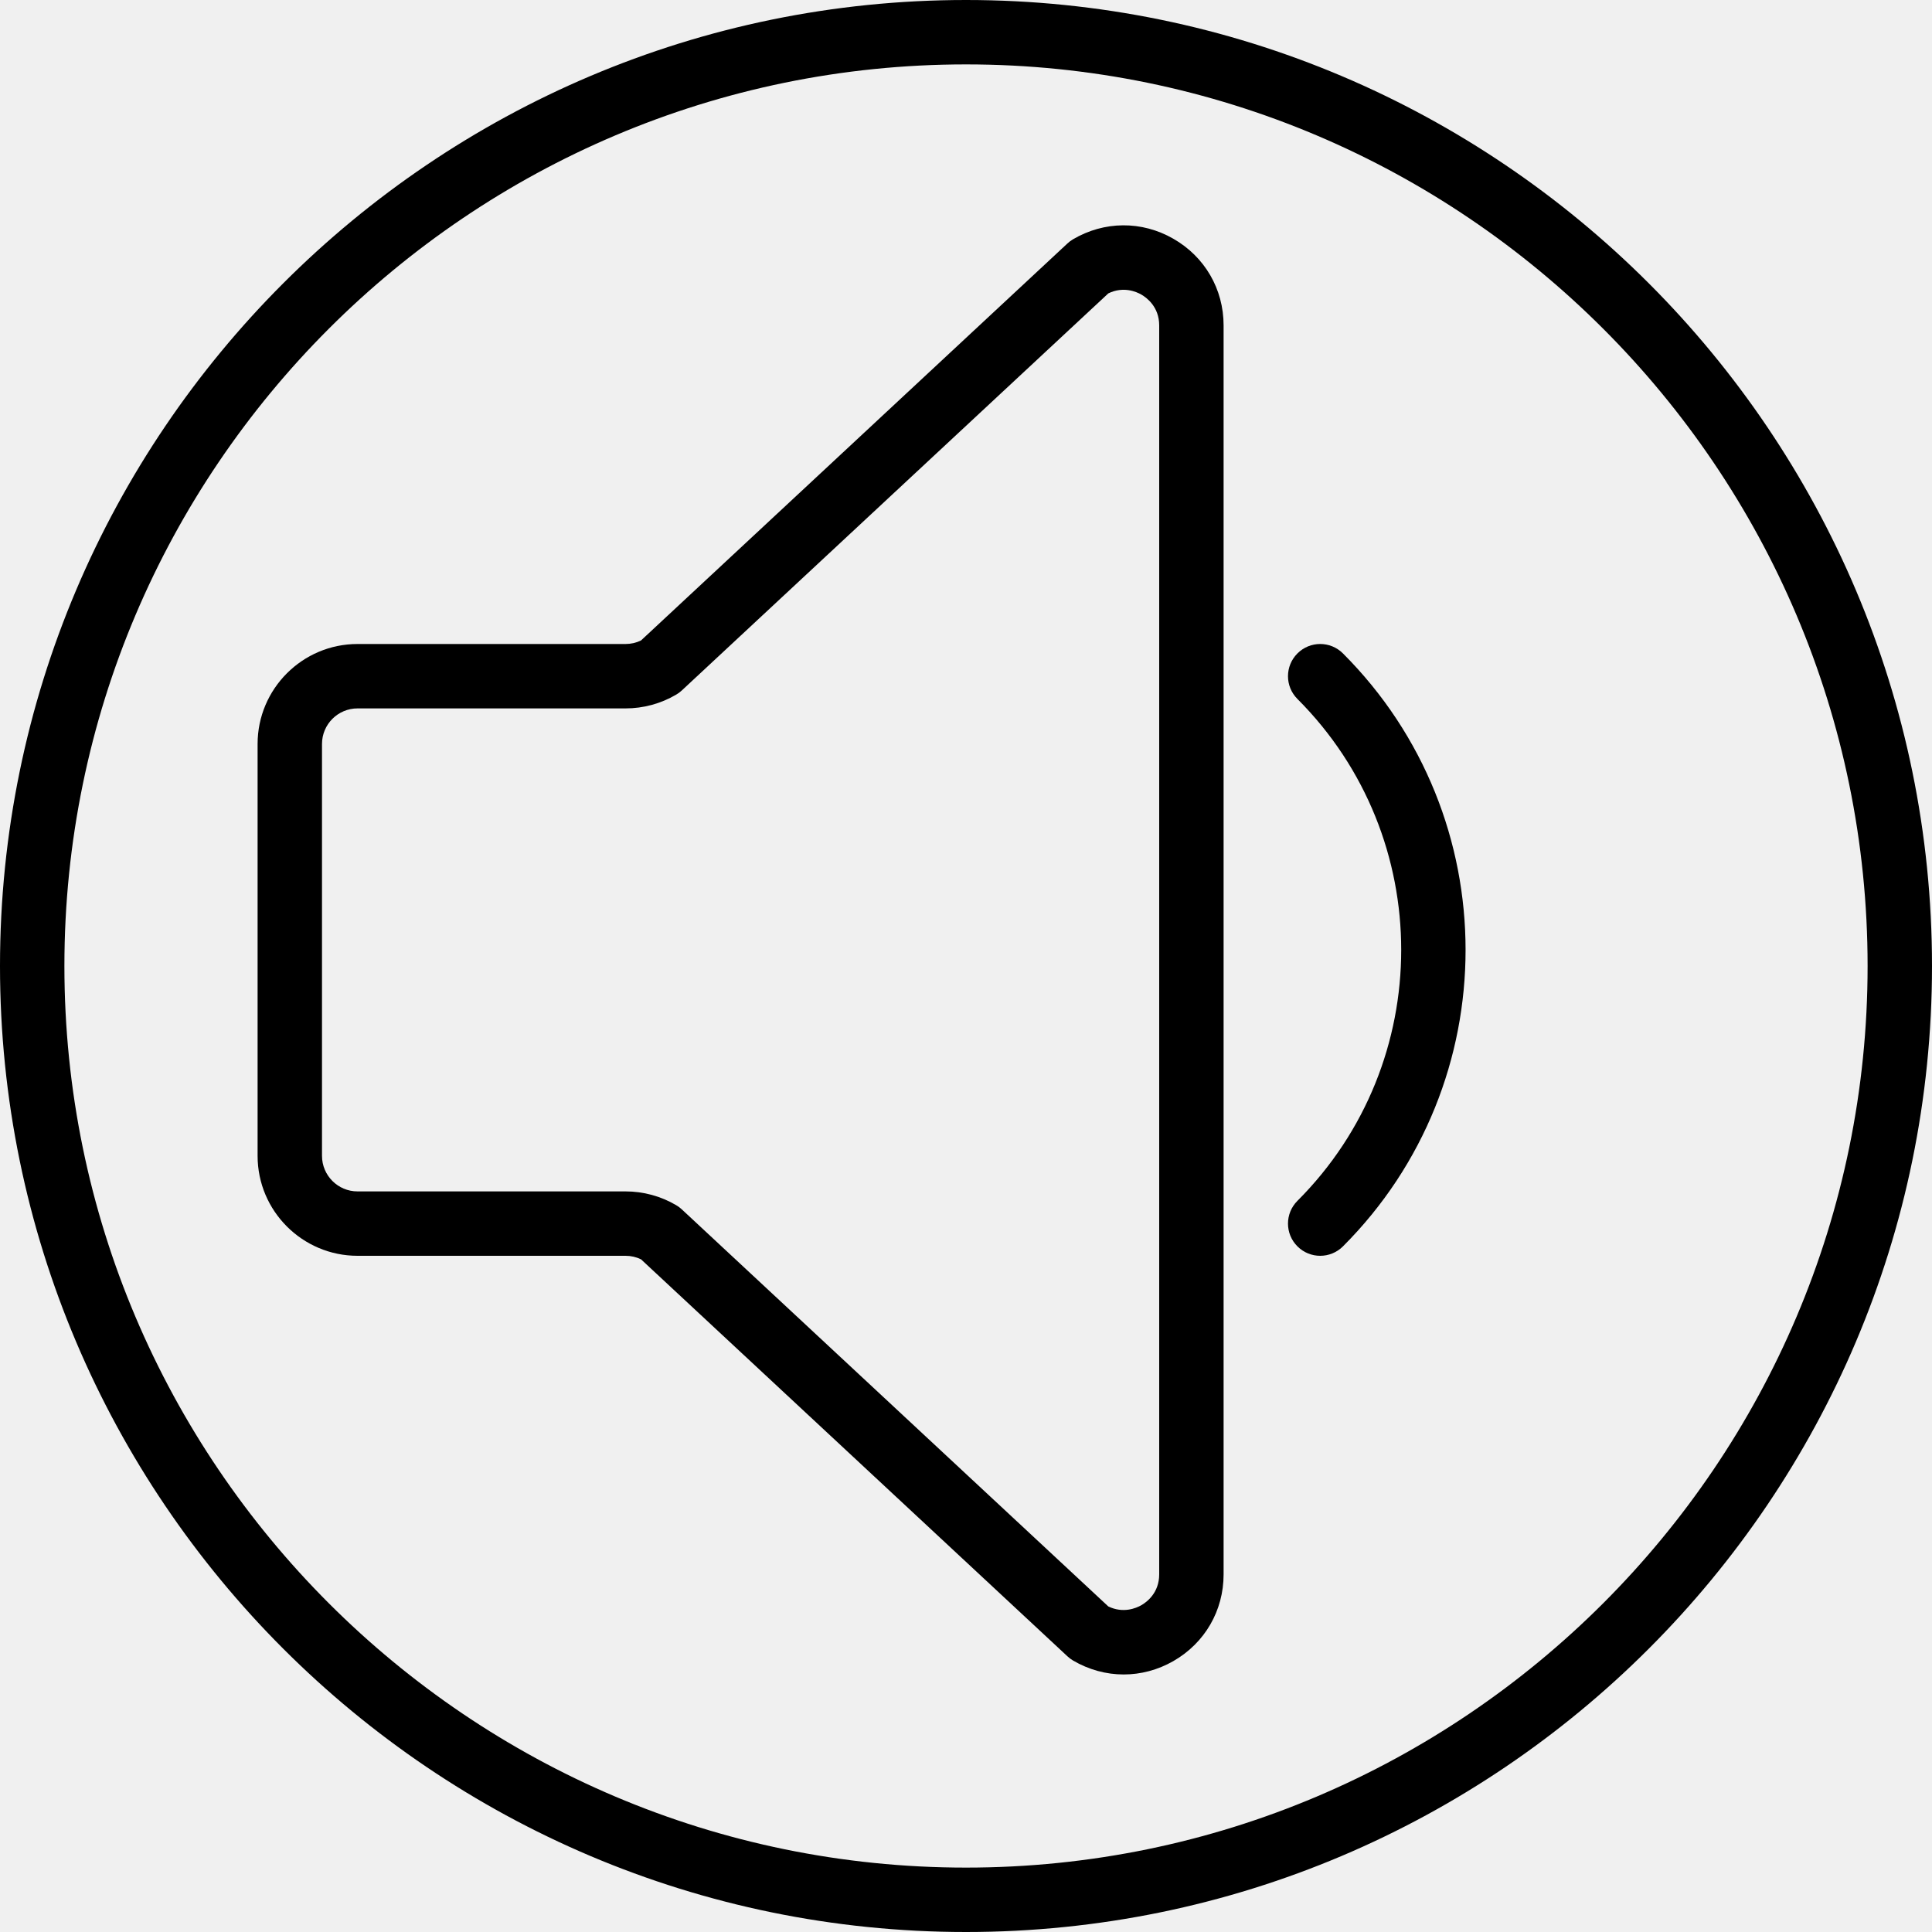
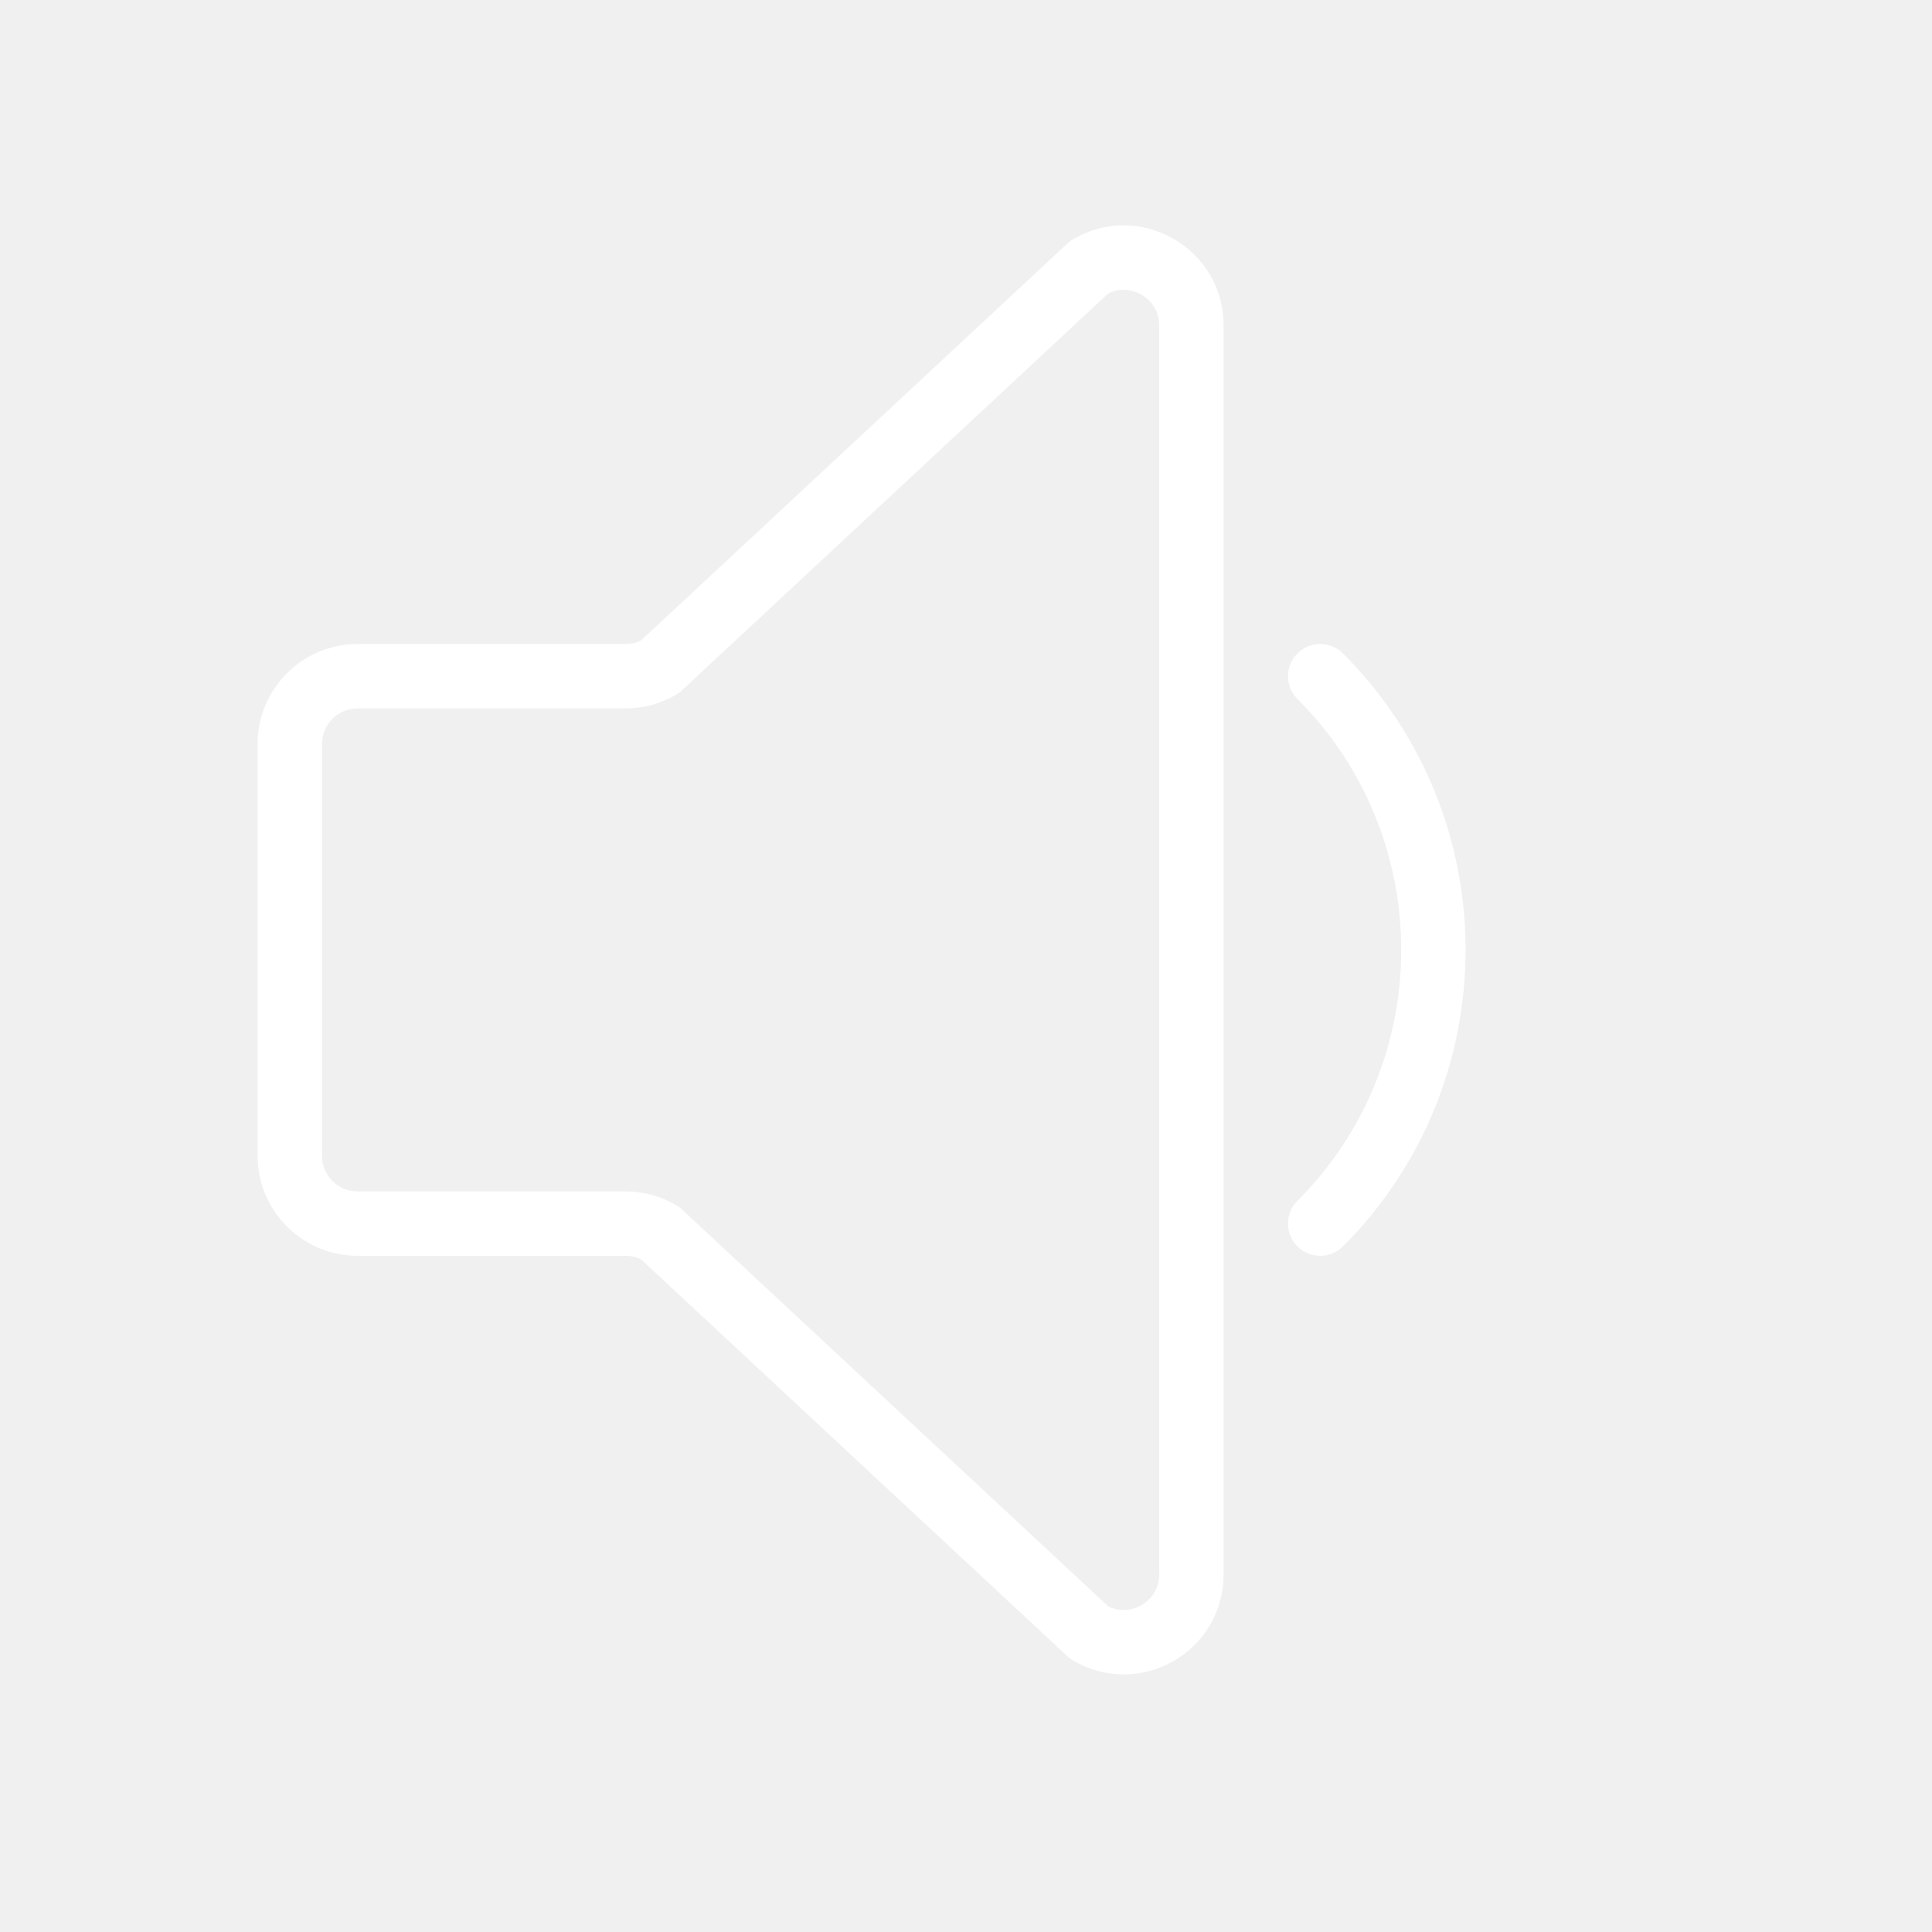
- <svg xmlns="http://www.w3.org/2000/svg" version="1.1" id="Capa_1" x="0px" y="0px" viewBox="0 0 60 60" style="enable-background:new 0 0 60 60;" xml:space="preserve">
-   <g>
-     <path d="M36.437,7.413c-0.978-0.561-2.142-0.553-3.115,0.019c-0.063,0.037-0.121,0.081-0.174,0.131L19.906,19.891   C19.756,19.963,19.593,20,19.427,20h-8.324C9.392,20,8,21.393,8,23.104v12.793C8,37.607,9.392,39,11.104,39h8.324   c0.166,0,0.329,0.037,0.479,0.109l13.242,12.328c0.053,0.05,0.112,0.094,0.174,0.131c0.492,0.289,1.033,0.434,1.574,0.434   c0.529,0,1.058-0.138,1.542-0.415C37.416,51.027,38,50.021,38,48.894V10.106C38,8.979,37.416,7.973,36.437,7.413z M36,48.894   c0,0.577-0.389,0.862-0.556,0.958c-0.158,0.09-0.562,0.262-1.025,0.037l-13.244-12.33c-0.054-0.051-0.113-0.095-0.176-0.131   C20.522,37.147,19.979,37,19.427,37h-8.324C10.495,37,10,36.505,10,35.896V23.104C10,22.495,10.495,22,11.104,22h8.324   c0.551,0,1.095-0.147,1.572-0.428c0.063-0.036,0.122-0.08,0.176-0.131l13.244-12.33c0.465-0.226,0.868-0.053,1.025,0.037   C35.611,9.244,36,9.529,36,10.106V48.894z" />
-     <path d="M40.293,20.293c-0.391,0.391-0.391,1.023,0,1.414c4.297,4.297,4.297,11.289,0,15.586c-0.391,0.391-0.391,1.023,0,1.414   C40.488,38.902,40.744,39,41,39s0.512-0.098,0.707-0.293c5.077-5.077,5.077-13.337,0-18.414   C41.316,19.902,40.684,19.902,40.293,20.293z" />
-     <path d="M30,0C13.458,0,0,13.458,0,30s13.458,30,30,30s30-13.458,30-30S46.542,0,30,0z M30,58C14.561,58,2,45.439,2,30   S14.561,2,30,2s28,12.561,28,28S45.439,58,30,58z" />
+ <svg xmlns="http://www.w3.org/2000/svg" width="60" height="60">
+   <g class="layer">
+     <g id="svg_1">
+       <path d="m36.437,7.413c-0.978,-0.561 -2.142,-0.553 -3.115,0.019c-0.063,0.037 -0.121,0.081 -0.174,0.131l-13.242,12.328c-0.15,0.072 -0.313,0.109 -0.479,0.109l-8.324,0c-1.711,0 -3.103,1.393 -3.103,3.104l0,12.793c0,1.71 1.392,3.103 3.104,3.103l8.324,0c0.166,0 0.329,0.037 0.479,0.109l13.242,12.328c0.053,0.05 0.112,0.094 0.174,0.131c0.492,0.289 1.033,0.434 1.574,0.434c0.529,0 1.058,-0.138 1.542,-0.415c0.977,-0.56 1.561,-1.566 1.561,-2.693l0,-38.788c0,-1.127 -0.584,-2.133 -1.563,-2.693zm-0.437,41.481c0,0.577 -0.389,0.862 -0.556,0.958c-0.158,0.09 -0.562,0.262 -1.025,0.037l-13.244,-12.33c-0.054,-0.051 -0.113,-0.095 -0.176,-0.131c-0.477,-0.281 -1.02,-0.428 -1.572,-0.428l-8.324,0c-0.608,0 -1.103,-0.495 -1.103,-1.104l0,-12.792c0,-0.609 0.495,-1.104 1.104,-1.104l8.324,0c0.551,0 1.095,-0.147 1.572,-0.428c0.063,-0.036 0.122,-0.08 0.176,-0.131l13.244,-12.33c0.465,-0.226 0.868,-0.053 1.025,0.037c0.166,0.096 0.555,0.381 0.555,0.958l0,38.788z" fill="#ffffff" id="svg_2" />
+       <path d="m40.293,20.293c-0.391,0.391 -0.391,1.023 0,1.414c4.297,4.297 4.297,11.289 0,15.586c-0.391,0.391 -0.391,1.023 0,1.414c0.195,0.195 0.451,0.293 0.707,0.293s0.512,-0.098 0.707,-0.293c5.077,-5.077 5.077,-13.337 0,-18.414c-0.391,-0.391 -1.023,-0.391 -1.414,0z" fill="#ffffff" id="svg_3" />
+     </g>
+     <g id="svg_5" />
+     <g id="svg_6" />
+     <g id="svg_7" />
+     <g id="svg_8" />
+     <g id="svg_9" />
+     <g id="svg_10" />
+     <g id="svg_11" />
+     <g id="svg_12" />
+     <g id="svg_13" />
+     <g id="svg_14" />
+     <g id="svg_15" />
+     <g id="svg_16" />
+     <g id="svg_17" />
+     <g id="svg_18" />
+     <g id="svg_19" />
  </g>
-   <g>
- </g>
-   <g>
- </g>
-   <g>
- </g>
-   <g>
- </g>
-   <g>
- </g>
-   <g>
- </g>
-   <g>
- </g>
-   <g>
- </g>
-   <g>
- </g>
-   <g>
- </g>
-   <g>
- </g>
-   <g>
- </g>
-   <g>
- </g>
-   <g>
- </g>
-   <g>
- </g>
</svg>
